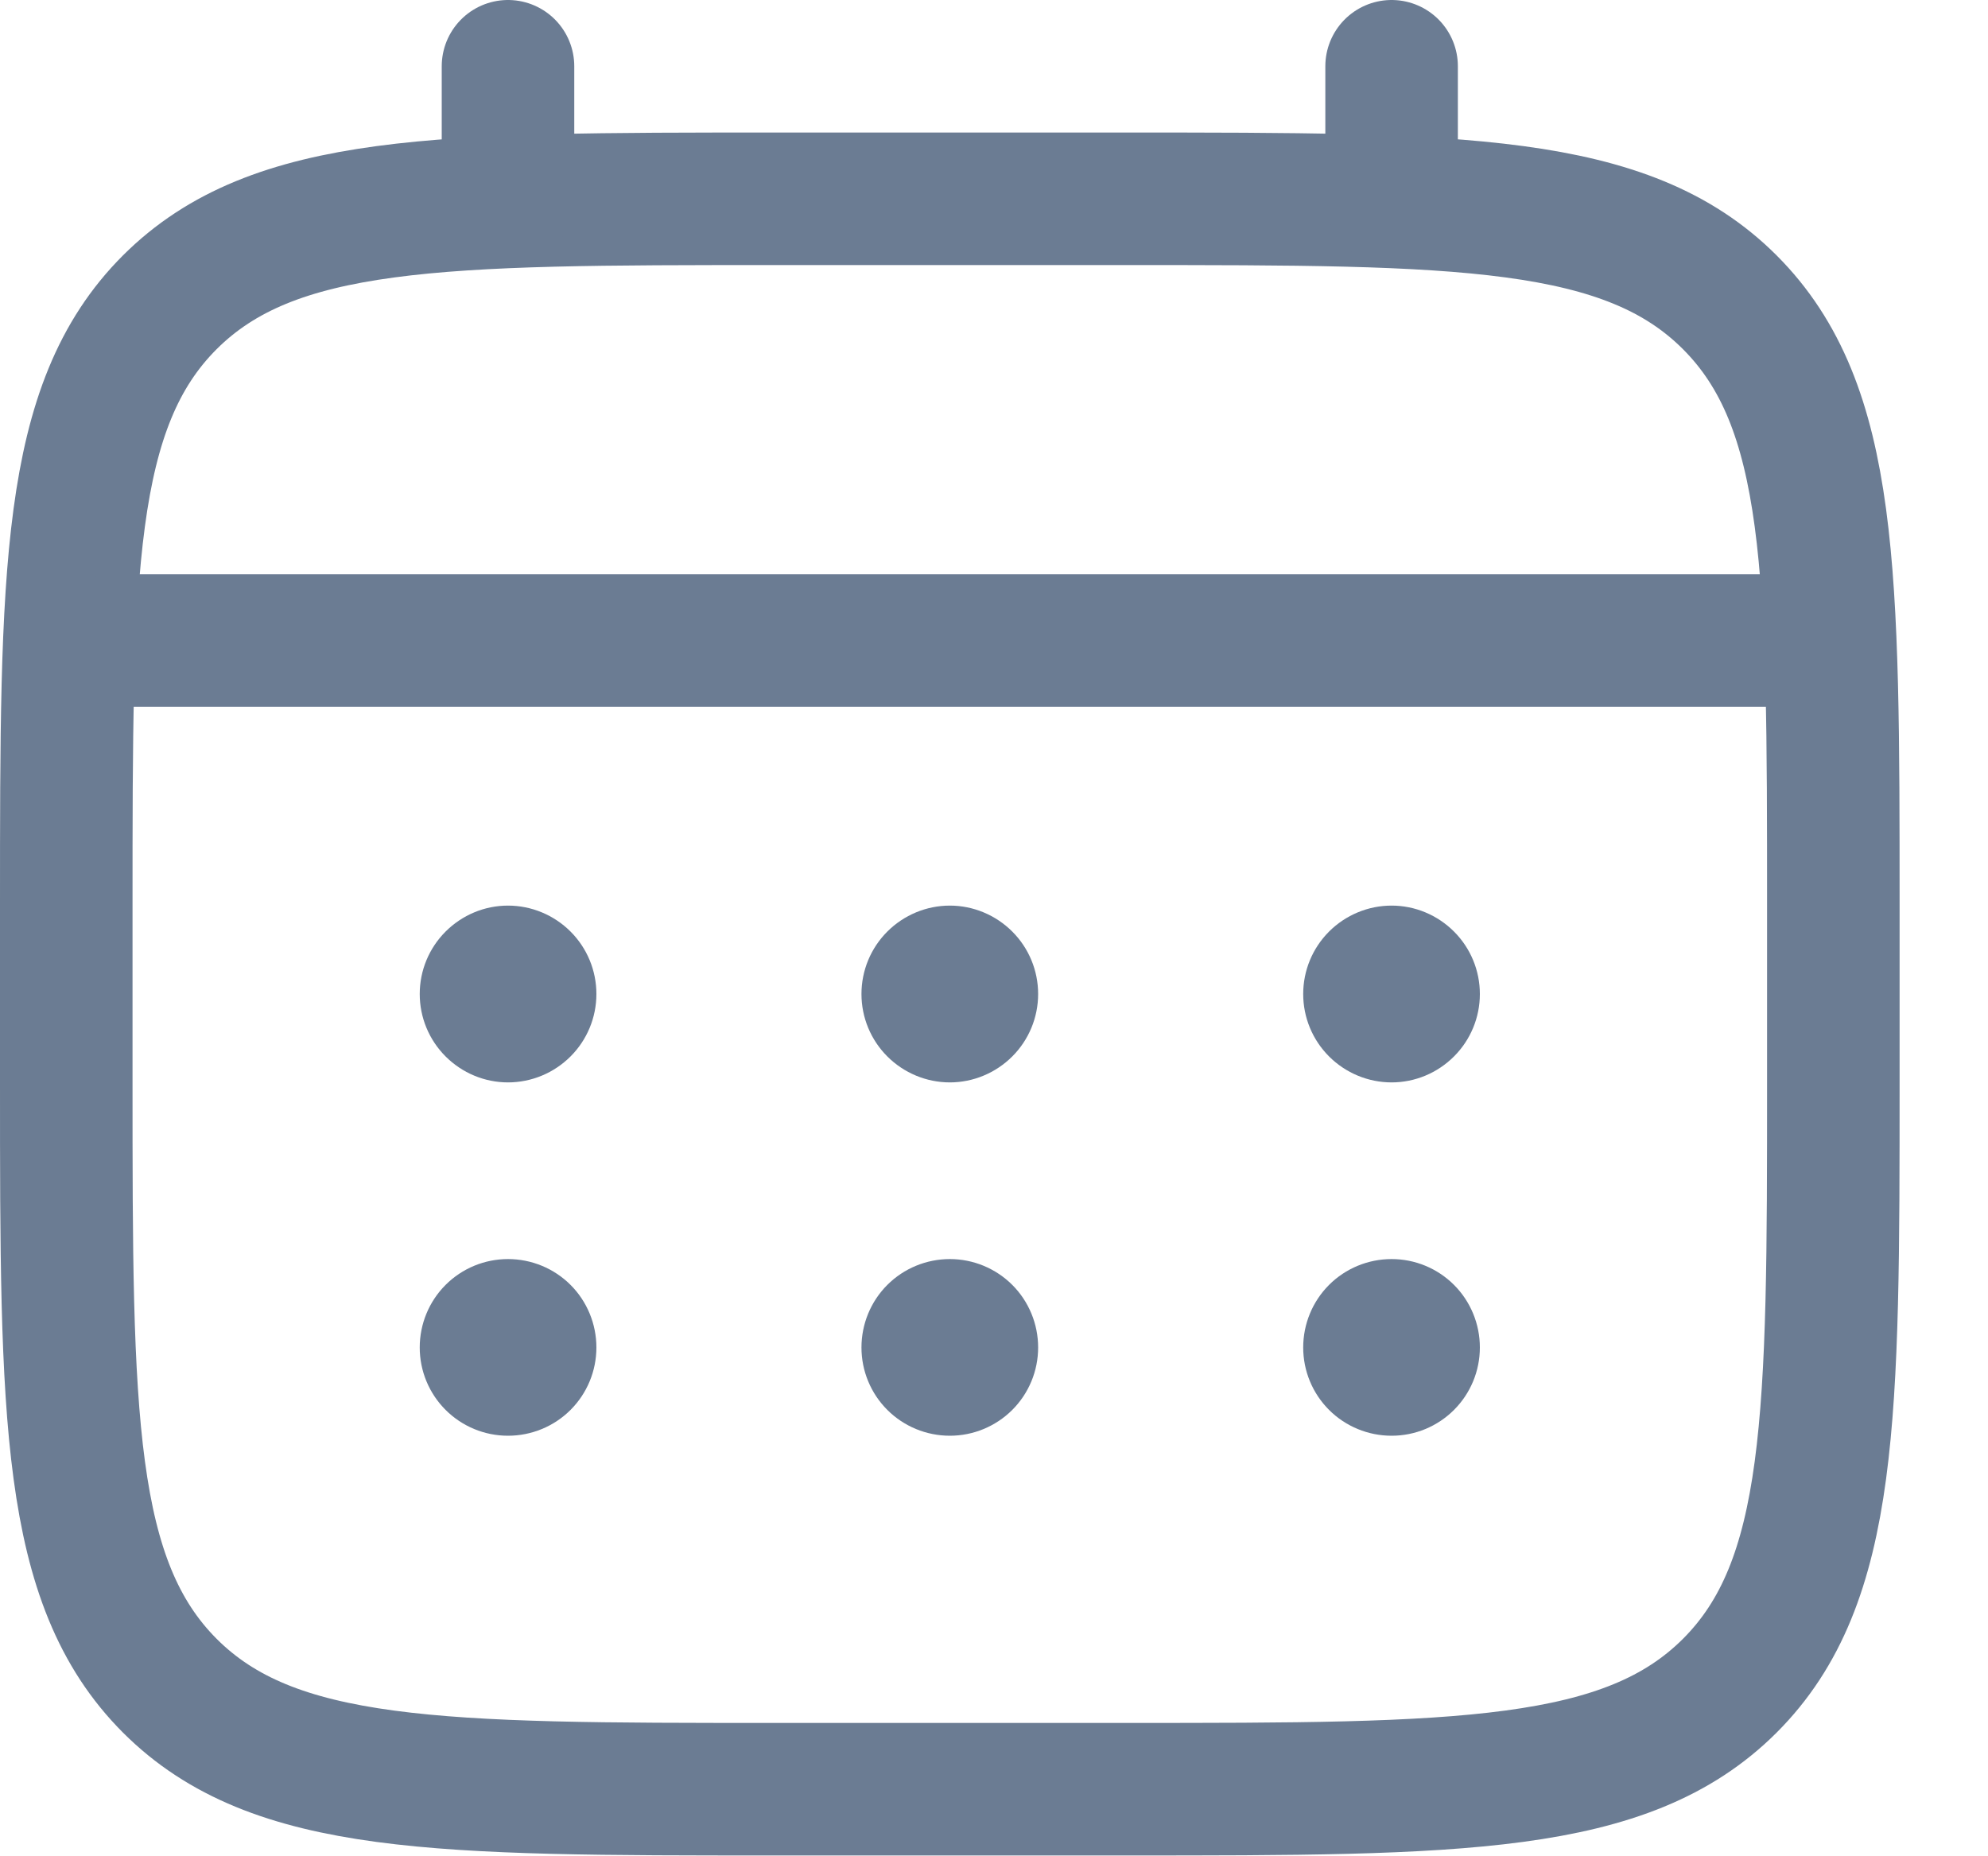
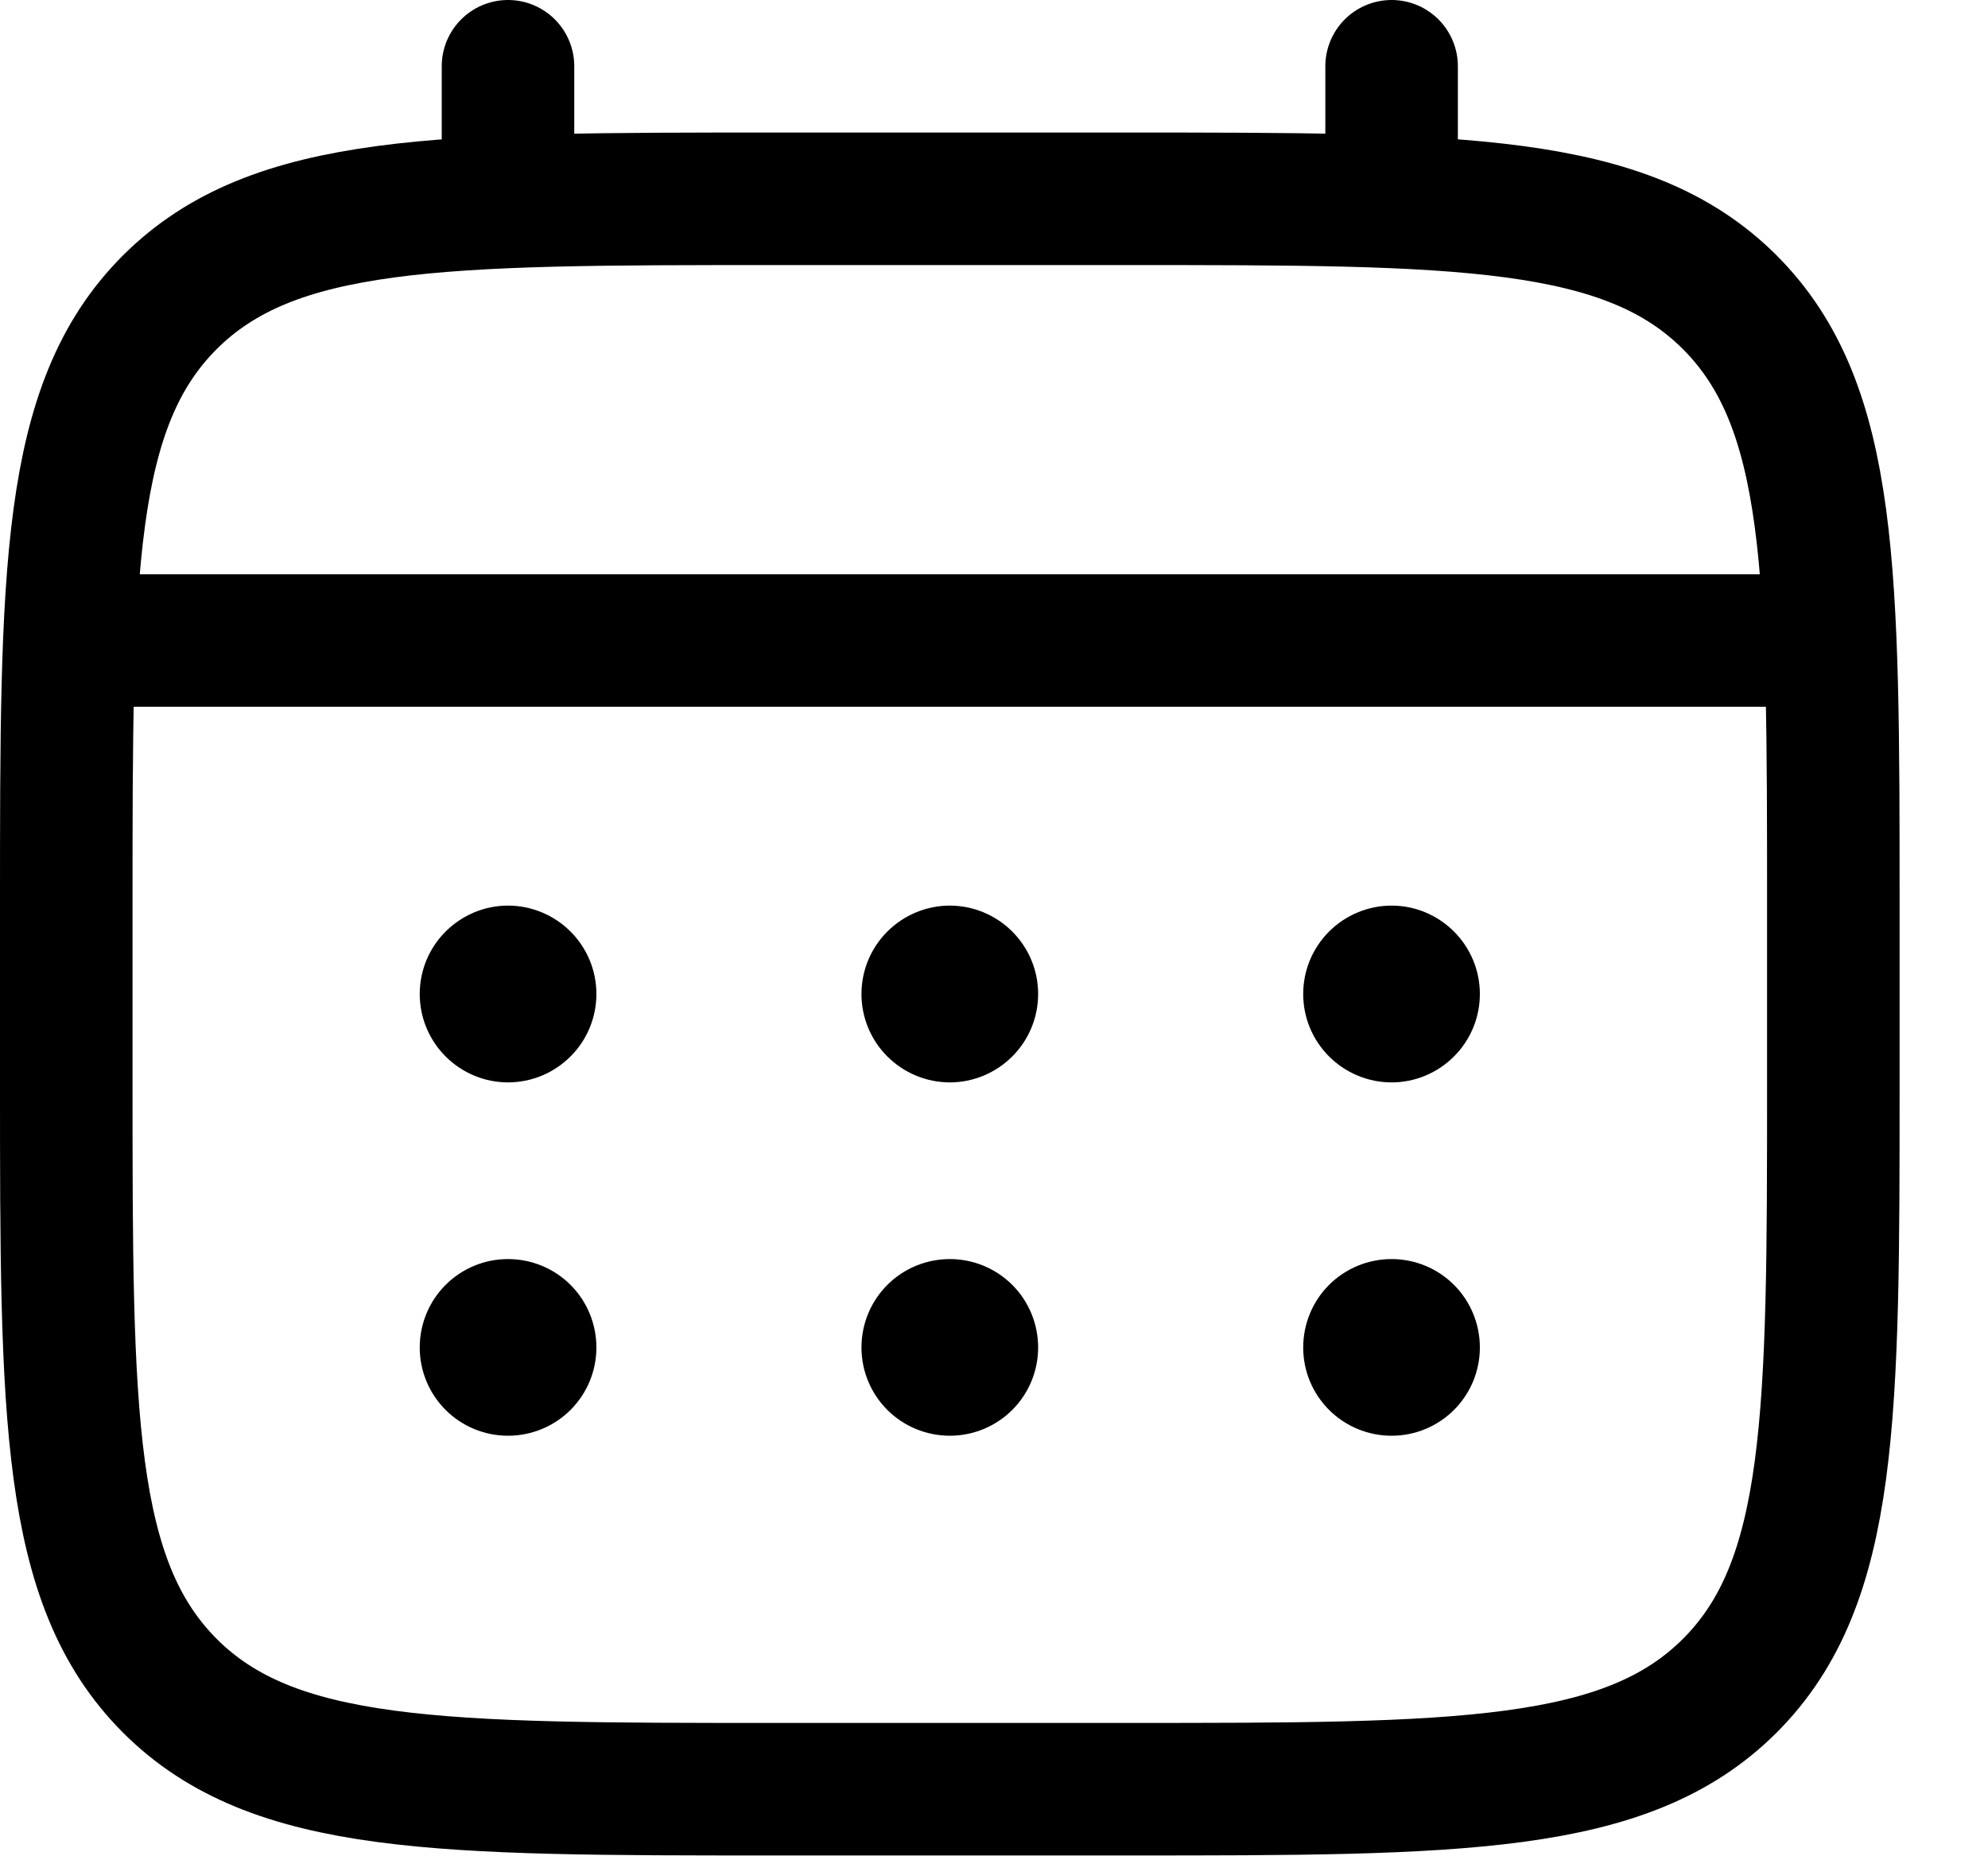
<svg xmlns="http://www.w3.org/2000/svg" width="15" height="14" viewBox="0 0 15 14" fill="none">
-   <path d="M0.5 6.833C0.5 4.319 0.5 3.062 1.281 2.281C2.063 1.501 3.319 1.5 5.833 1.5H8.5C11.014 1.5 12.271 1.5 13.052 2.281C13.833 3.063 13.833 4.319 13.833 6.833V8.167C13.833 10.681 13.833 11.938 13.052 12.719C12.271 13.499 11.014 13.5 8.5 13.5H5.833C3.319 13.5 2.062 13.5 1.281 12.719C0.501 11.937 0.5 10.681 0.5 8.167V6.833Z" stroke="#6B7C93" />
-   <path d="M3.833 1.5V0.5M10.5 1.5V0.5M0.833 4.833H13.5" stroke="#6B7C93" stroke-linecap="round" />
-   <path d="M11.166 10.167C11.166 10.344 11.096 10.513 10.971 10.638C10.846 10.763 10.677 10.833 10.5 10.833C10.323 10.833 10.153 10.763 10.028 10.638C9.903 10.513 9.833 10.344 9.833 10.167C9.833 9.99 9.903 9.82 10.028 9.695C10.153 9.57 10.323 9.5 10.5 9.5C10.677 9.5 10.846 9.57 10.971 9.695C11.096 9.82 11.166 9.99 11.166 10.167ZM11.166 7.5C11.166 7.677 11.096 7.846 10.971 7.971C10.846 8.096 10.677 8.167 10.5 8.167C10.323 8.167 10.153 8.096 10.028 7.971C9.903 7.846 9.833 7.677 9.833 7.5C9.833 7.323 9.903 7.154 10.028 7.029C10.153 6.904 10.323 6.833 10.5 6.833C10.677 6.833 10.846 6.904 10.971 7.029C11.096 7.154 11.166 7.323 11.166 7.5ZM7.833 10.167C7.833 10.344 7.763 10.513 7.638 10.638C7.513 10.763 7.343 10.833 7.167 10.833C6.99 10.833 6.82 10.763 6.695 10.638C6.57 10.513 6.5 10.344 6.5 10.167C6.5 9.99 6.57 9.82 6.695 9.695C6.82 9.57 6.99 9.5 7.167 9.5C7.343 9.5 7.513 9.57 7.638 9.695C7.763 9.82 7.833 9.99 7.833 10.167ZM7.833 7.5C7.833 7.677 7.763 7.846 7.638 7.971C7.513 8.096 7.343 8.167 7.167 8.167C6.99 8.167 6.82 8.096 6.695 7.971C6.57 7.846 6.5 7.677 6.5 7.5C6.5 7.323 6.57 7.154 6.695 7.029C6.82 6.904 6.99 6.833 7.167 6.833C7.343 6.833 7.513 6.904 7.638 7.029C7.763 7.154 7.833 7.323 7.833 7.5ZM4.5 10.167C4.5 10.344 4.43 10.513 4.305 10.638C4.18 10.763 4.01 10.833 3.833 10.833C3.656 10.833 3.487 10.763 3.362 10.638C3.237 10.513 3.167 10.344 3.167 10.167C3.167 9.99 3.237 9.82 3.362 9.695C3.487 9.57 3.656 9.5 3.833 9.5C4.01 9.5 4.18 9.57 4.305 9.695C4.43 9.82 4.5 9.99 4.5 10.167ZM4.5 7.5C4.5 7.677 4.43 7.846 4.305 7.971C4.18 8.096 4.01 8.167 3.833 8.167C3.656 8.167 3.487 8.096 3.362 7.971C3.237 7.846 3.167 7.677 3.167 7.5C3.167 7.323 3.237 7.154 3.362 7.029C3.487 6.904 3.656 6.833 3.833 6.833C4.01 6.833 4.18 6.904 4.305 7.029C4.43 7.154 4.5 7.323 4.5 7.5Z" fill="#6B7C93" />
+   <path d="M0.5 6.833C0.5 4.319 0.5 3.062 1.281 2.281C2.063 1.501 3.319 1.5 5.833 1.5H8.5C11.014 1.5 12.271 1.5 13.052 2.281C13.833 3.063 13.833 4.319 13.833 6.833V8.167C13.833 10.681 13.833 11.938 13.052 12.719C12.271 13.499 11.014 13.5 8.5 13.5H5.833C3.319 13.5 2.062 13.5 1.281 12.719C0.501 11.937 0.5 10.681 0.5 8.167V6.833Z" stroke="currentColor" />
+   <path d="M3.833 1.5V0.5M10.5 1.5V0.5M0.833 4.833H13.5" stroke="currentColor" stroke-linecap="round" />
+   <path d="M11.166 10.167C11.166 10.344 11.096 10.513 10.971 10.638C10.846 10.763 10.677 10.833 10.5 10.833C10.323 10.833 10.153 10.763 10.028 10.638C9.903 10.513 9.833 10.344 9.833 10.167C9.833 9.99 9.903 9.82 10.028 9.695C10.153 9.57 10.323 9.5 10.5 9.5C10.677 9.5 10.846 9.57 10.971 9.695C11.096 9.82 11.166 9.99 11.166 10.167ZM11.166 7.5C11.166 7.677 11.096 7.846 10.971 7.971C10.846 8.096 10.677 8.167 10.5 8.167C10.323 8.167 10.153 8.096 10.028 7.971C9.903 7.846 9.833 7.677 9.833 7.5C9.833 7.323 9.903 7.154 10.028 7.029C10.153 6.904 10.323 6.833 10.5 6.833C10.677 6.833 10.846 6.904 10.971 7.029C11.096 7.154 11.166 7.323 11.166 7.5ZM7.833 10.167C7.833 10.344 7.763 10.513 7.638 10.638C7.513 10.763 7.343 10.833 7.167 10.833C6.99 10.833 6.82 10.763 6.695 10.638C6.57 10.513 6.5 10.344 6.5 10.167C6.5 9.99 6.57 9.82 6.695 9.695C6.82 9.57 6.99 9.5 7.167 9.5C7.343 9.5 7.513 9.57 7.638 9.695C7.763 9.82 7.833 9.99 7.833 10.167ZM7.833 7.5C7.833 7.677 7.763 7.846 7.638 7.971C7.513 8.096 7.343 8.167 7.167 8.167C6.99 8.167 6.82 8.096 6.695 7.971C6.57 7.846 6.5 7.677 6.5 7.5C6.5 7.323 6.57 7.154 6.695 7.029C6.82 6.904 6.99 6.833 7.167 6.833C7.343 6.833 7.513 6.904 7.638 7.029C7.763 7.154 7.833 7.323 7.833 7.5ZM4.5 10.167C4.5 10.344 4.43 10.513 4.305 10.638C4.18 10.763 4.01 10.833 3.833 10.833C3.656 10.833 3.487 10.763 3.362 10.638C3.237 10.513 3.167 10.344 3.167 10.167C3.167 9.99 3.237 9.82 3.362 9.695C3.487 9.57 3.656 9.5 3.833 9.5C4.01 9.5 4.18 9.57 4.305 9.695C4.43 9.82 4.5 9.99 4.5 10.167ZM4.5 7.5C4.5 7.677 4.43 7.846 4.305 7.971C4.18 8.096 4.01 8.167 3.833 8.167C3.656 8.167 3.487 8.096 3.362 7.971C3.237 7.846 3.167 7.677 3.167 7.5C3.167 7.323 3.237 7.154 3.362 7.029C3.487 6.904 3.656 6.833 3.833 6.833C4.01 6.833 4.18 6.904 4.305 7.029C4.43 7.154 4.5 7.323 4.5 7.5Z" fill="currentColor" />
</svg>
